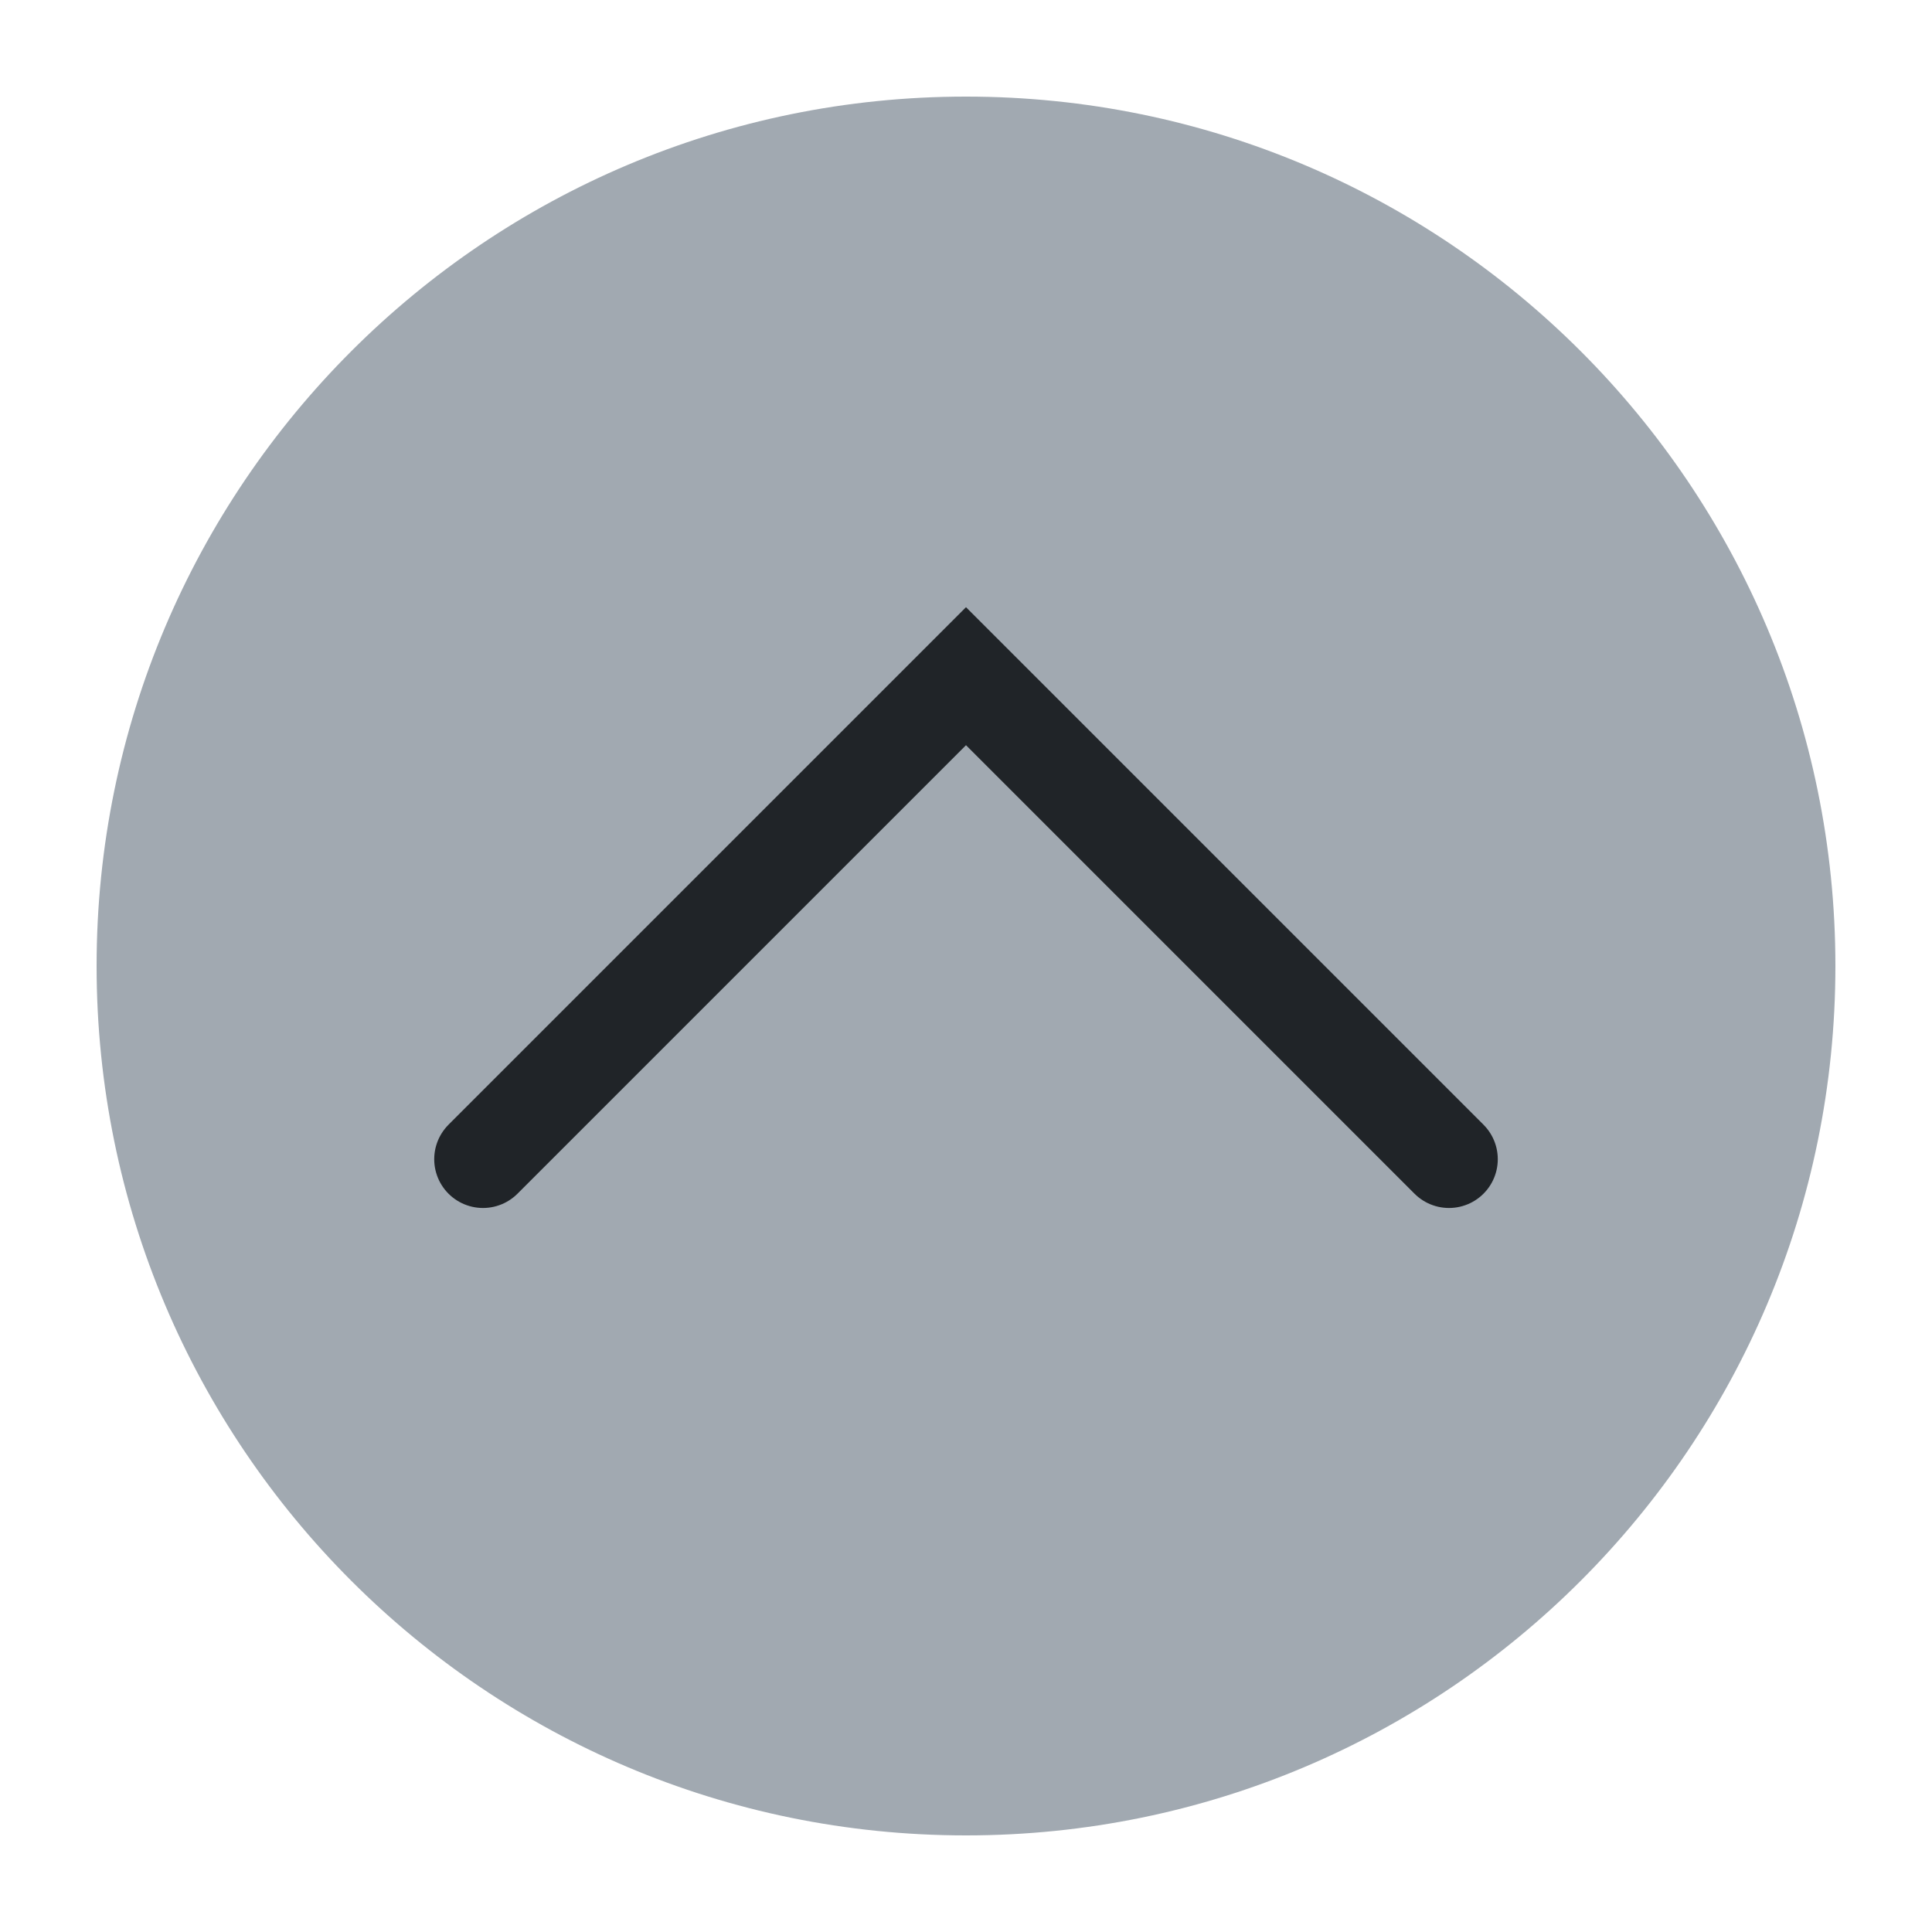
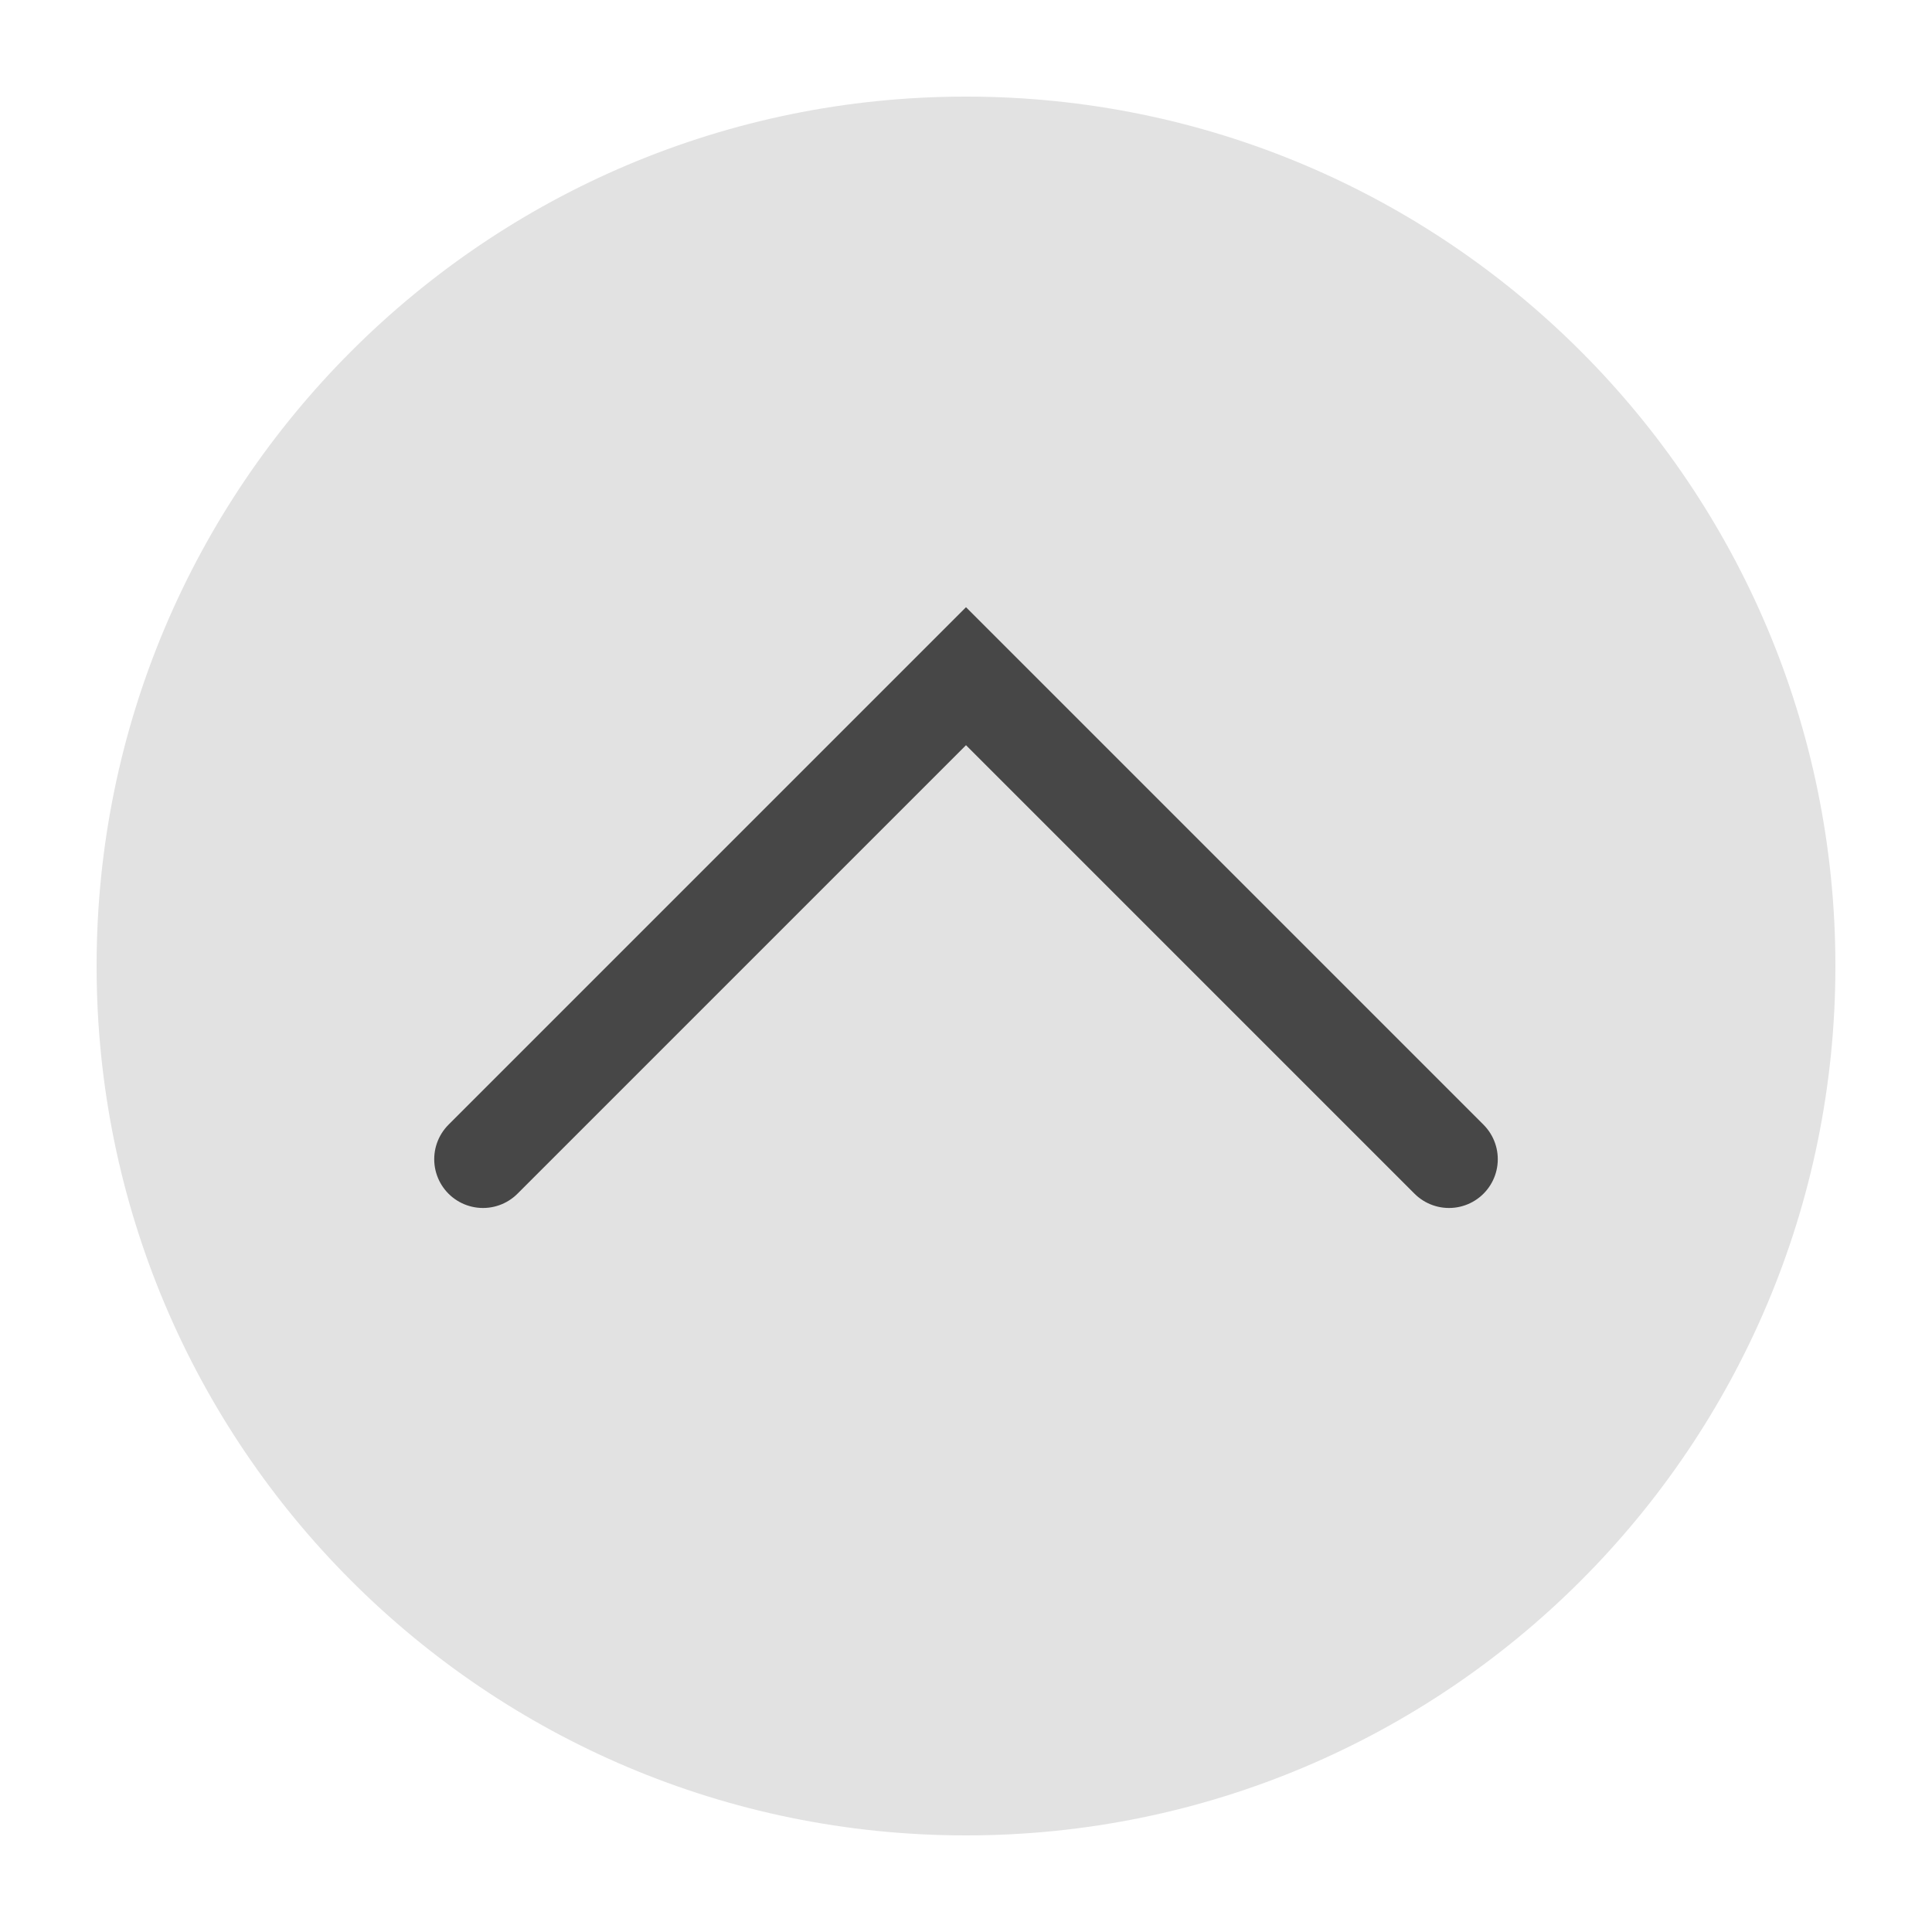
<svg xmlns="http://www.w3.org/2000/svg" viewBox="0 0 50 50" version="1.2" baseProfile="tiny">
  <defs>
</defs>
  <g fill="none" stroke="black" stroke-width="1" fill-rule="evenodd" stroke-linecap="square" stroke-linejoin="bevel">
-     <g fill="none" stroke="#000000" stroke-opacity="1" stroke-width="1" stroke-linecap="square" stroke-linejoin="bevel" transform="matrix(1,0,0,1,0,0)" font-family="Noto Sans" font-size="10" font-weight="400" font-style="normal">
+     <g fill="none" stroke="#000000" stroke-opacity="1" stroke-width="1" stroke-linecap="square" stroke-linejoin="bevel" transform="matrix(1,0,0,1,0,0)" font-family="Google Sans Flex" font-size="11" font-weight="500" font-style="normal">
</g>
-     <g fill="#a1a9b1" fill-opacity="1" stroke="none" transform="matrix(2.5,0,0,2.5,2.5,2.5)" font-family="Noto Sans" font-size="10" font-weight="400" font-style="normal">
+     <g fill="#e2e2e2" fill-opacity="1" stroke="none" transform="matrix(2.5,0,0,2.5,2.5,2.5)" font-family="Google Sans Flex" font-size="11" font-weight="500" font-style="normal">
      <circle cx="9" cy="9" r="9" />
    </g>
-     <g fill="none" stroke="#202428" stroke-opacity="1" stroke-width="1.01" stroke-linecap="round" stroke-linejoin="miter" stroke-miterlimit="2" transform="matrix(2.5,0,0,2.5,2.5,2.5)" font-family="Noto Sans" font-size="10" font-weight="400" font-style="normal">
+     <g fill="none" stroke="#474747" stroke-opacity="1" stroke-width="1.01" stroke-linecap="round" stroke-linejoin="miter" stroke-miterlimit="2" transform="matrix(2.5,0,0,2.5,2.5,2.5)" font-family="Google Sans Flex" font-size="11" font-weight="500" font-style="normal">
      <polyline fill="none" vector-effect="none" points="4,11 9,6 14,11 " />
    </g>
-     <g fill="none" stroke="#000000" stroke-opacity="1" stroke-width="1" stroke-linecap="square" stroke-linejoin="bevel" transform="matrix(1,0,0,1,0,0)" font-family="Noto Sans" font-size="10" font-weight="400" font-style="normal">
+     <g fill="none" stroke="#000000" stroke-opacity="1" stroke-width="1" stroke-linecap="square" stroke-linejoin="bevel" transform="matrix(1,0,0,1,0,0)" font-family="Google Sans Flex" font-size="11" font-weight="500" font-style="normal">
</g>
  </g>
</svg>
